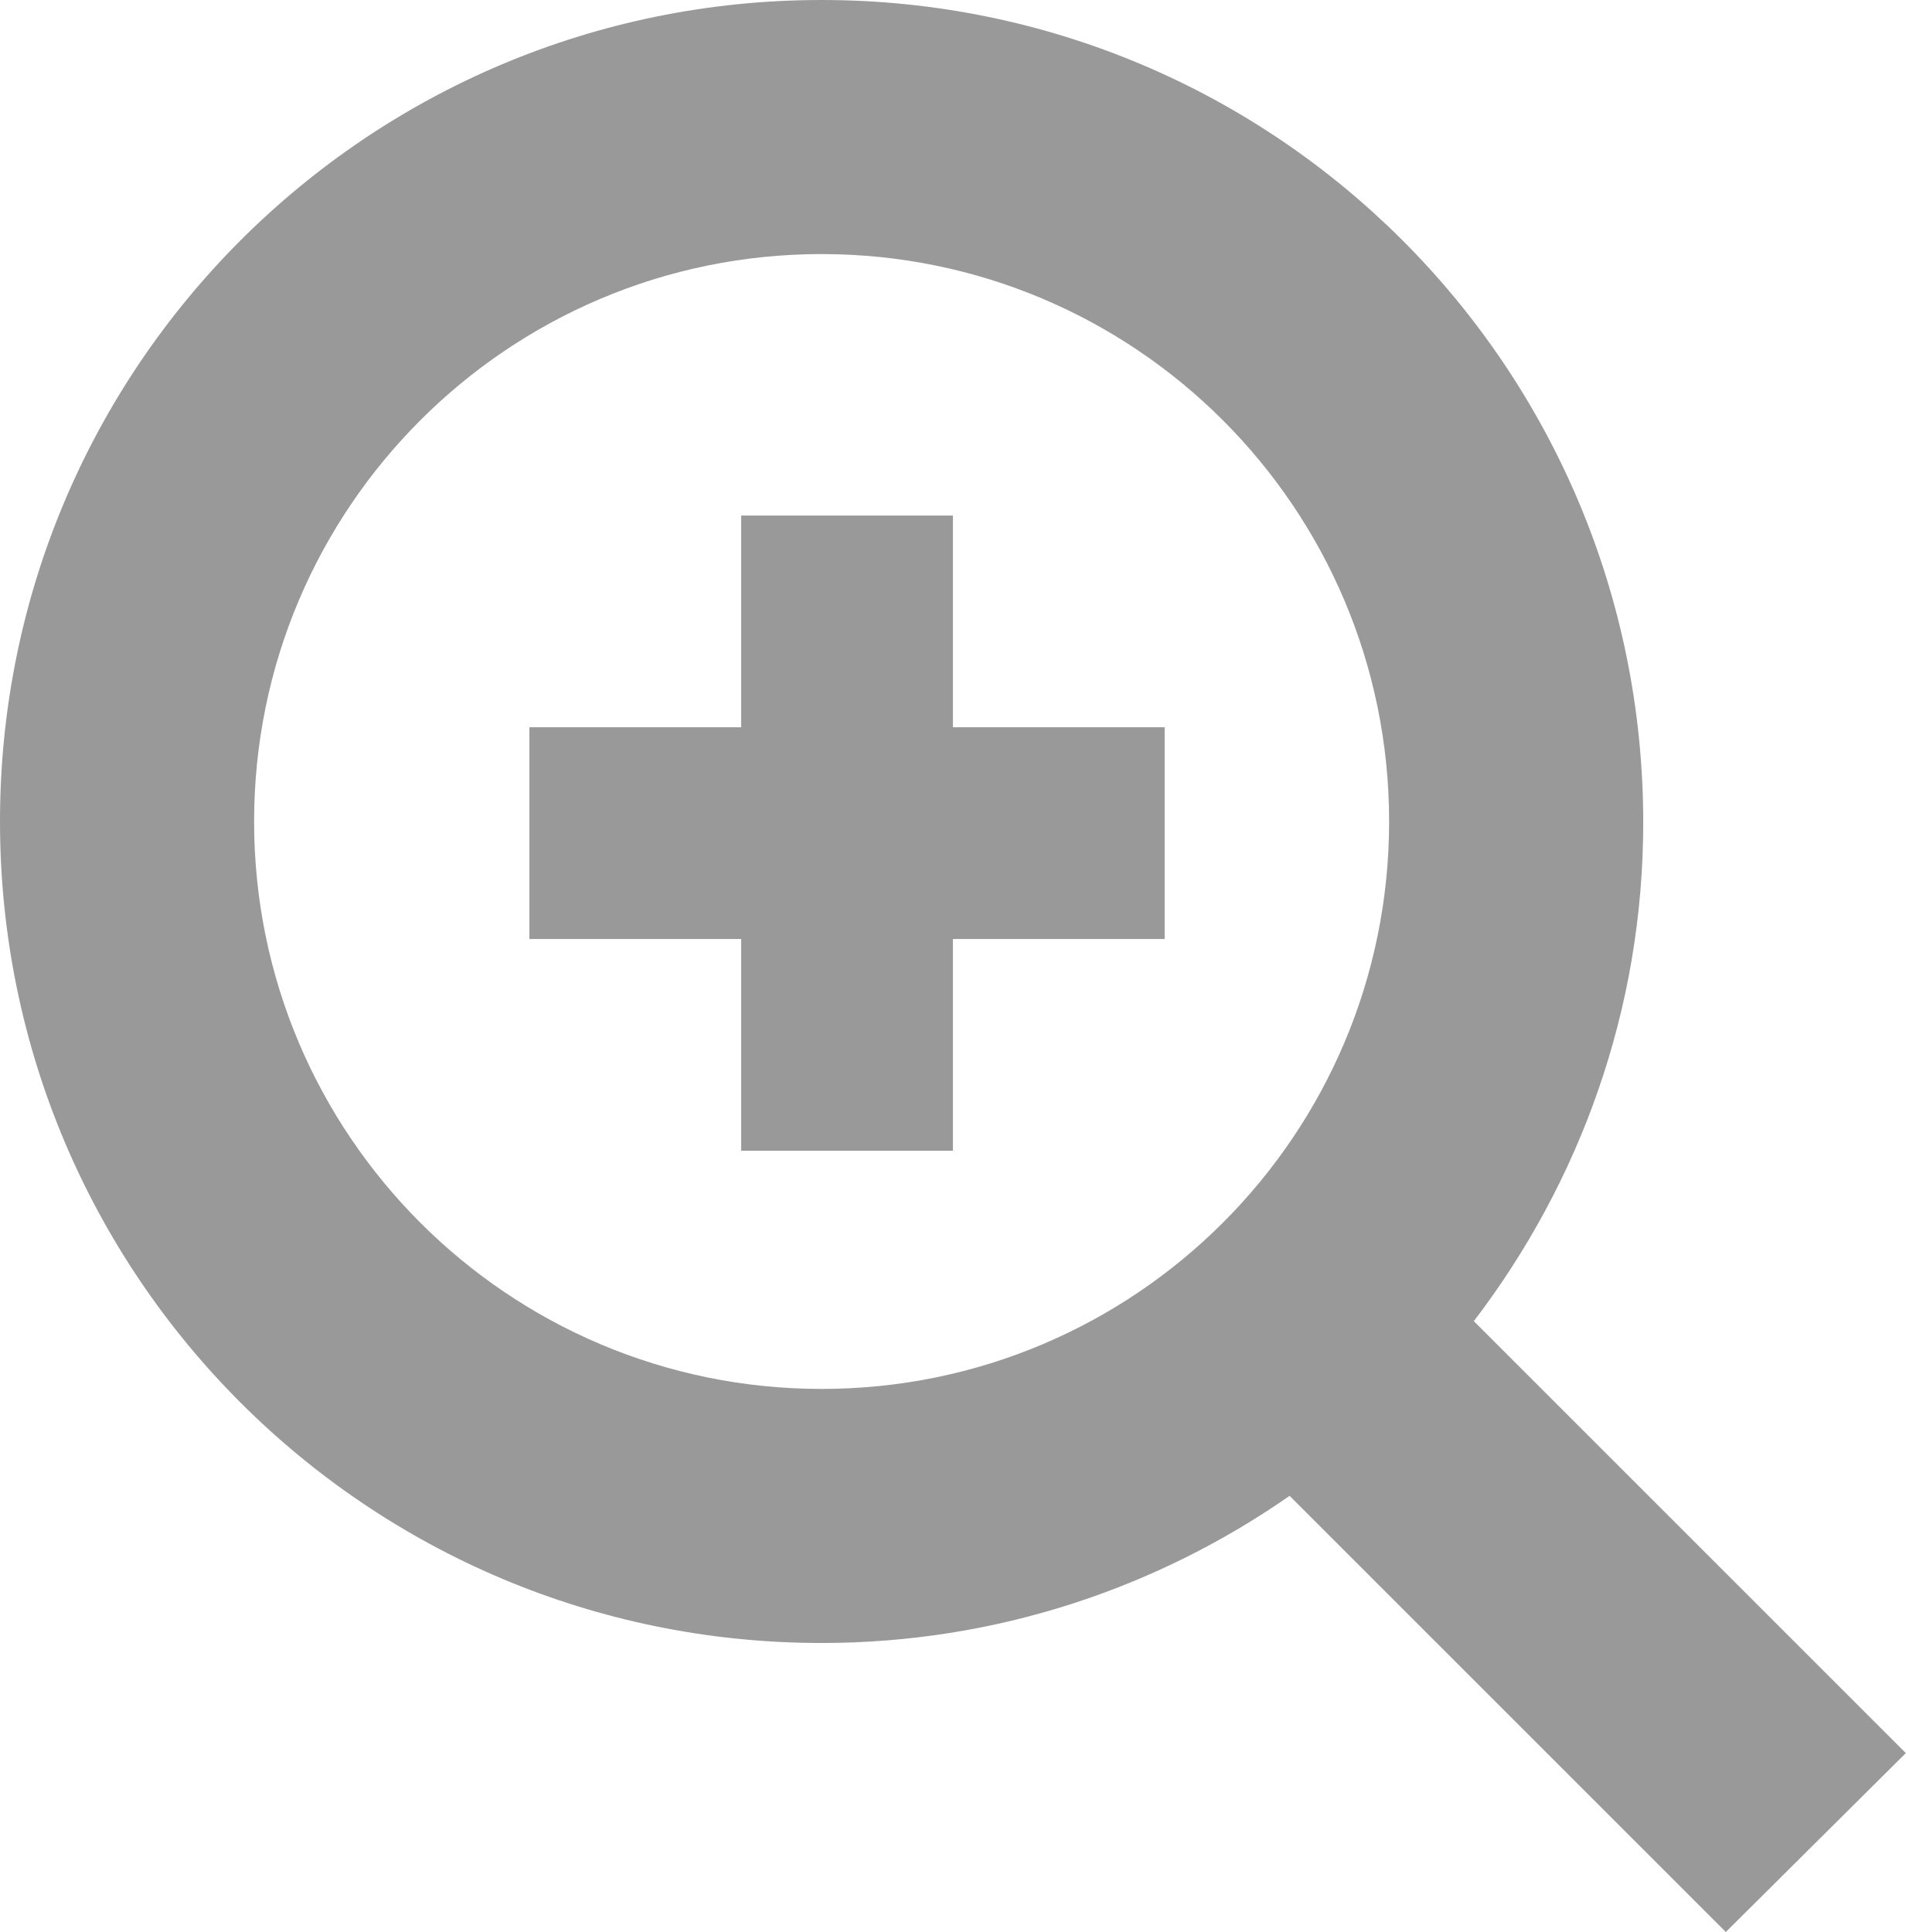
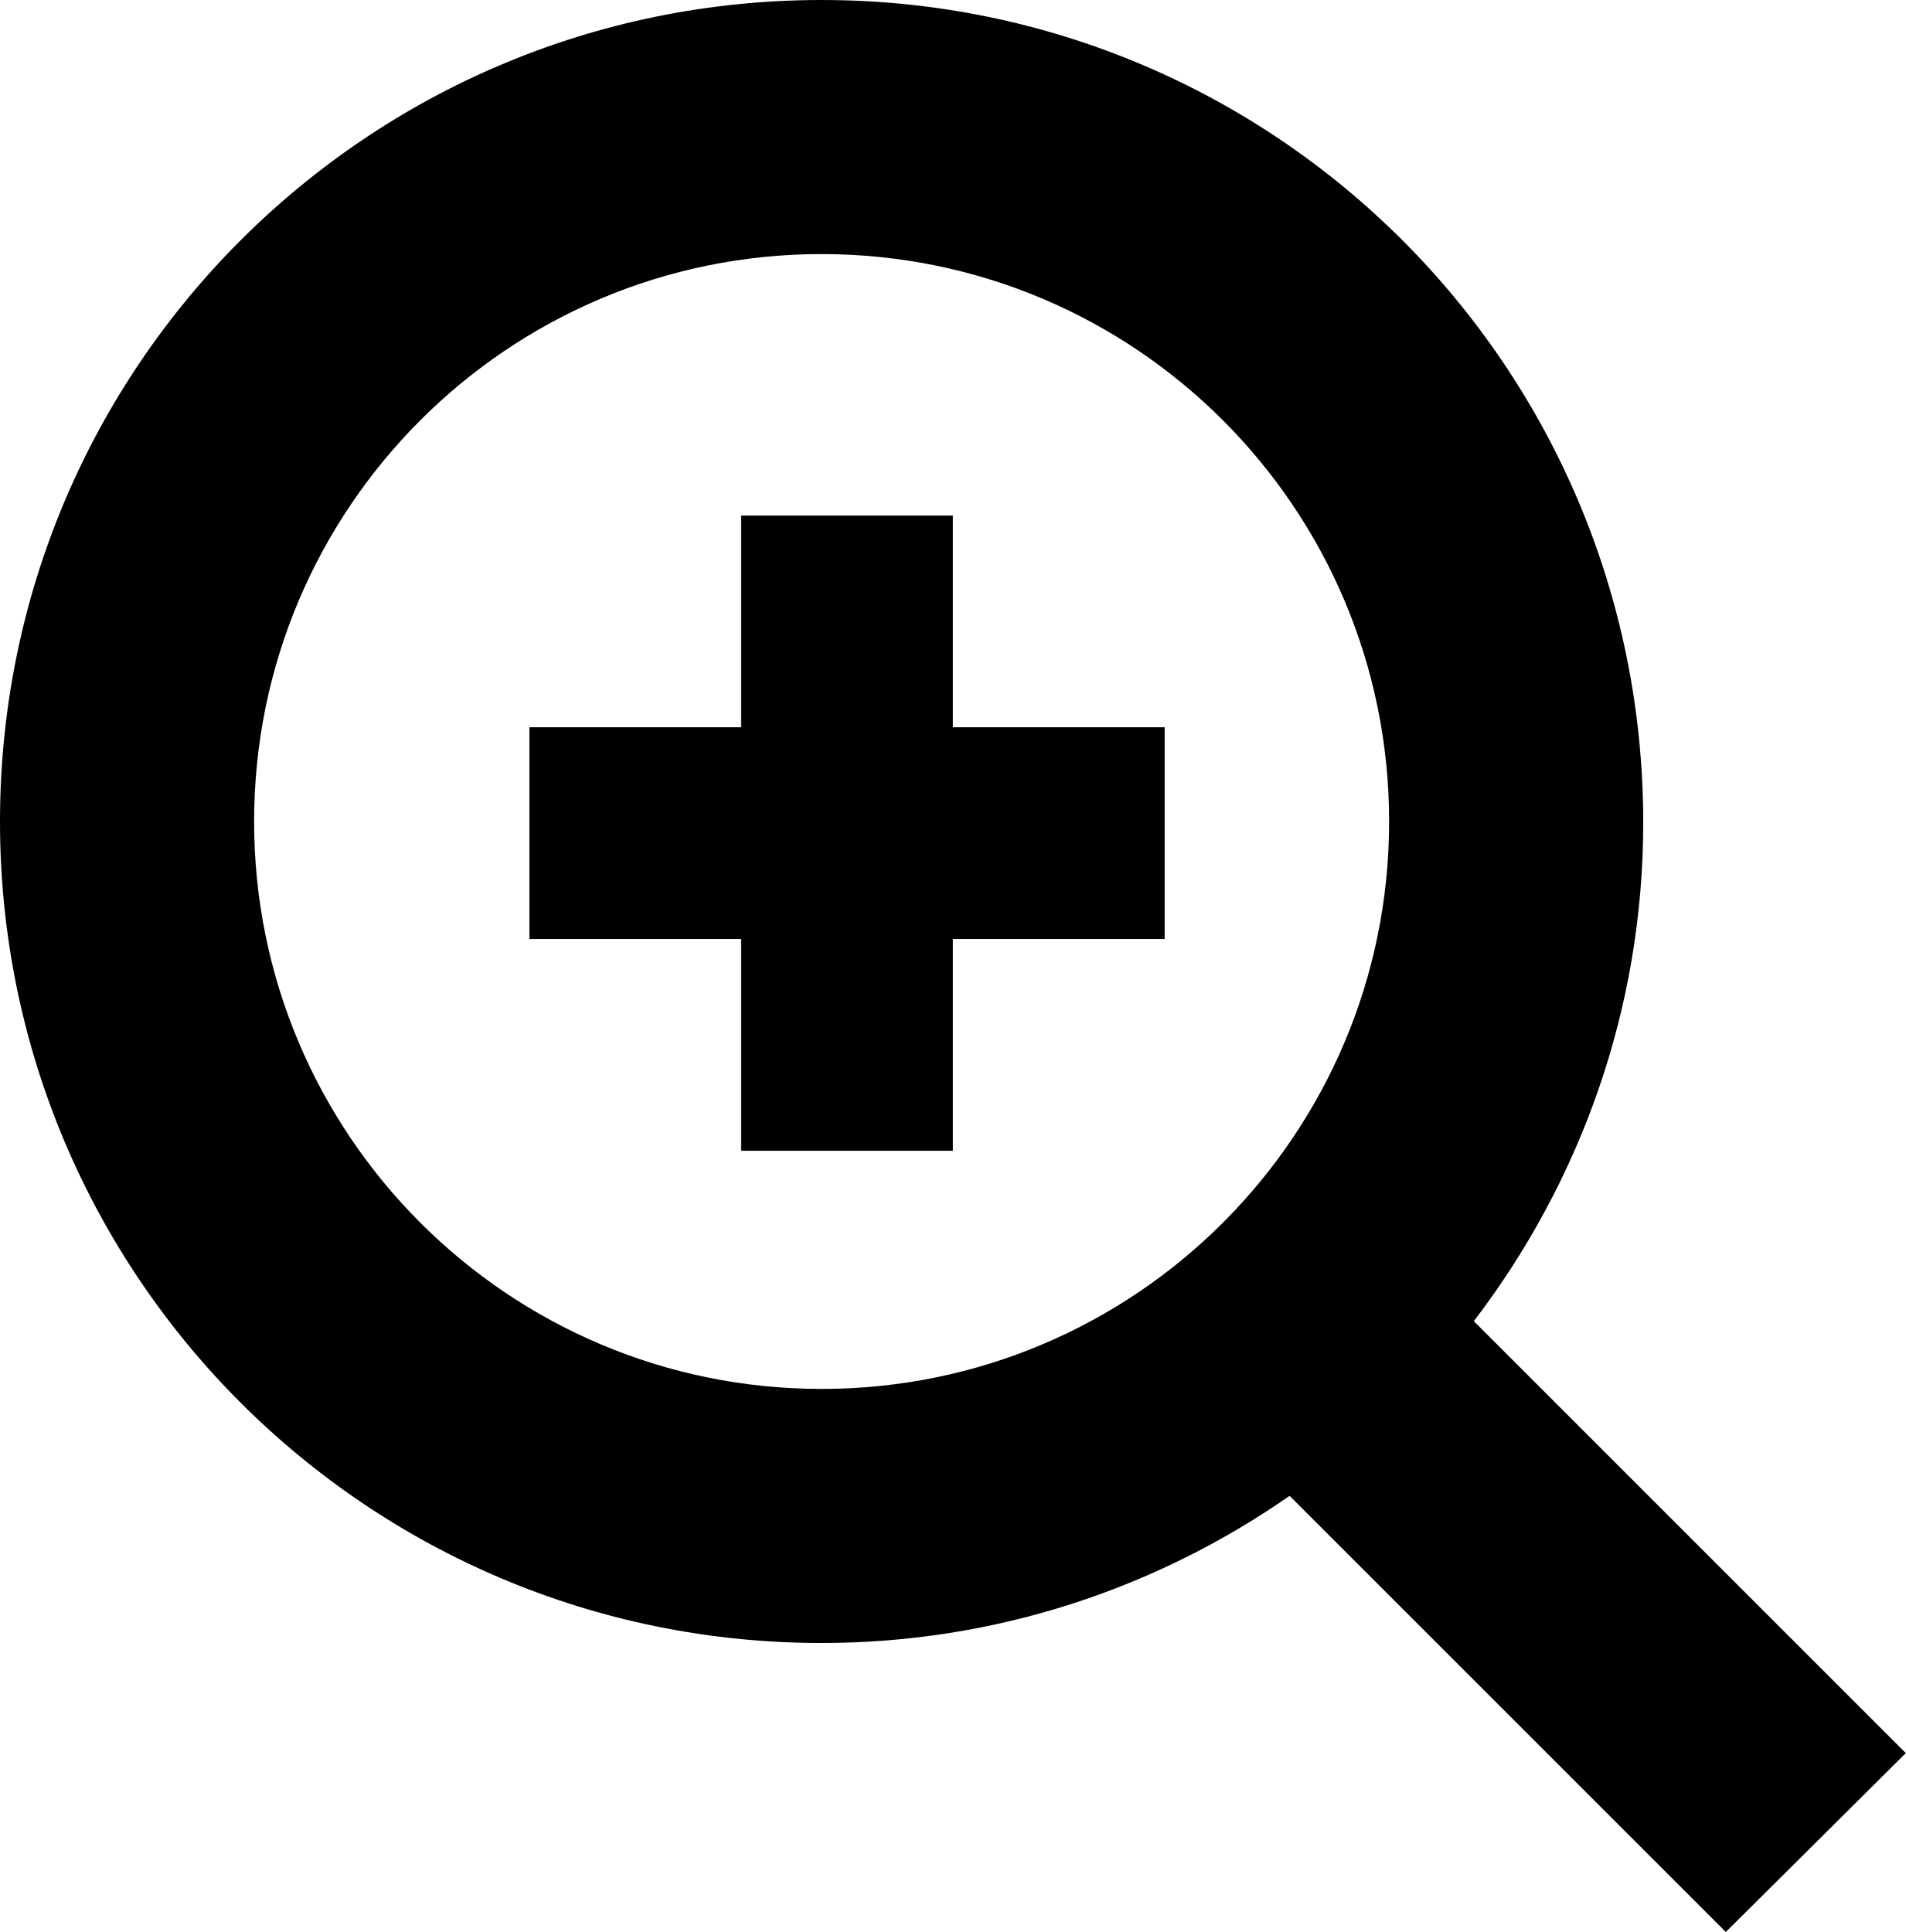
<svg xmlns="http://www.w3.org/2000/svg" version="1.1" x="0px" y="0px" width="18px" height="18.25px" viewBox="0 0 18 18.25" style="enable-background:new 0 0 18 18.25;" xml:space="preserve">
-   <path style="fill:#999999;" d="M18,16.56l-4.08-4.08c1-1.31,1.6-2.94,1.6-4.71C15.52,3.47,12.05,0,7.76,0S0,3.47,0,7.76   s3.47,7.76,7.76,7.76c1.65,0,3.17-0.52,4.42-1.39l4.12,4.12L18,16.56z M2.4,7.76C2.4,4.8,4.8,2.4,7.76,2.4   c2.96,0,5.36,2.4,5.36,5.36c0,2.96-2.4,5.36-5.36,5.36C4.8,13.12,2.4,10.72,2.4,7.76z M11,8.87H5v-2h6V8.87z M9,4.87v6H7v-6H9z" />
+   <path style="fill:#000000;" d="M18,16.56l-4.08-4.08c1-1.31,1.6-2.94,1.6-4.71C15.52,3.47,12.05,0,7.76,0S0,3.47,0,7.76   s3.47,7.76,7.76,7.76c1.65,0,3.17-0.52,4.42-1.39l4.12,4.12L18,16.56z M2.4,7.76C2.4,4.8,4.8,2.4,7.76,2.4   c2.96,0,5.36,2.4,5.36,5.36c0,2.96-2.4,5.36-5.36,5.36C4.8,13.12,2.4,10.72,2.4,7.76z M11,8.87H5v-2h6V8.87z M9,4.87v6H7v-6H9z" />
</svg>
